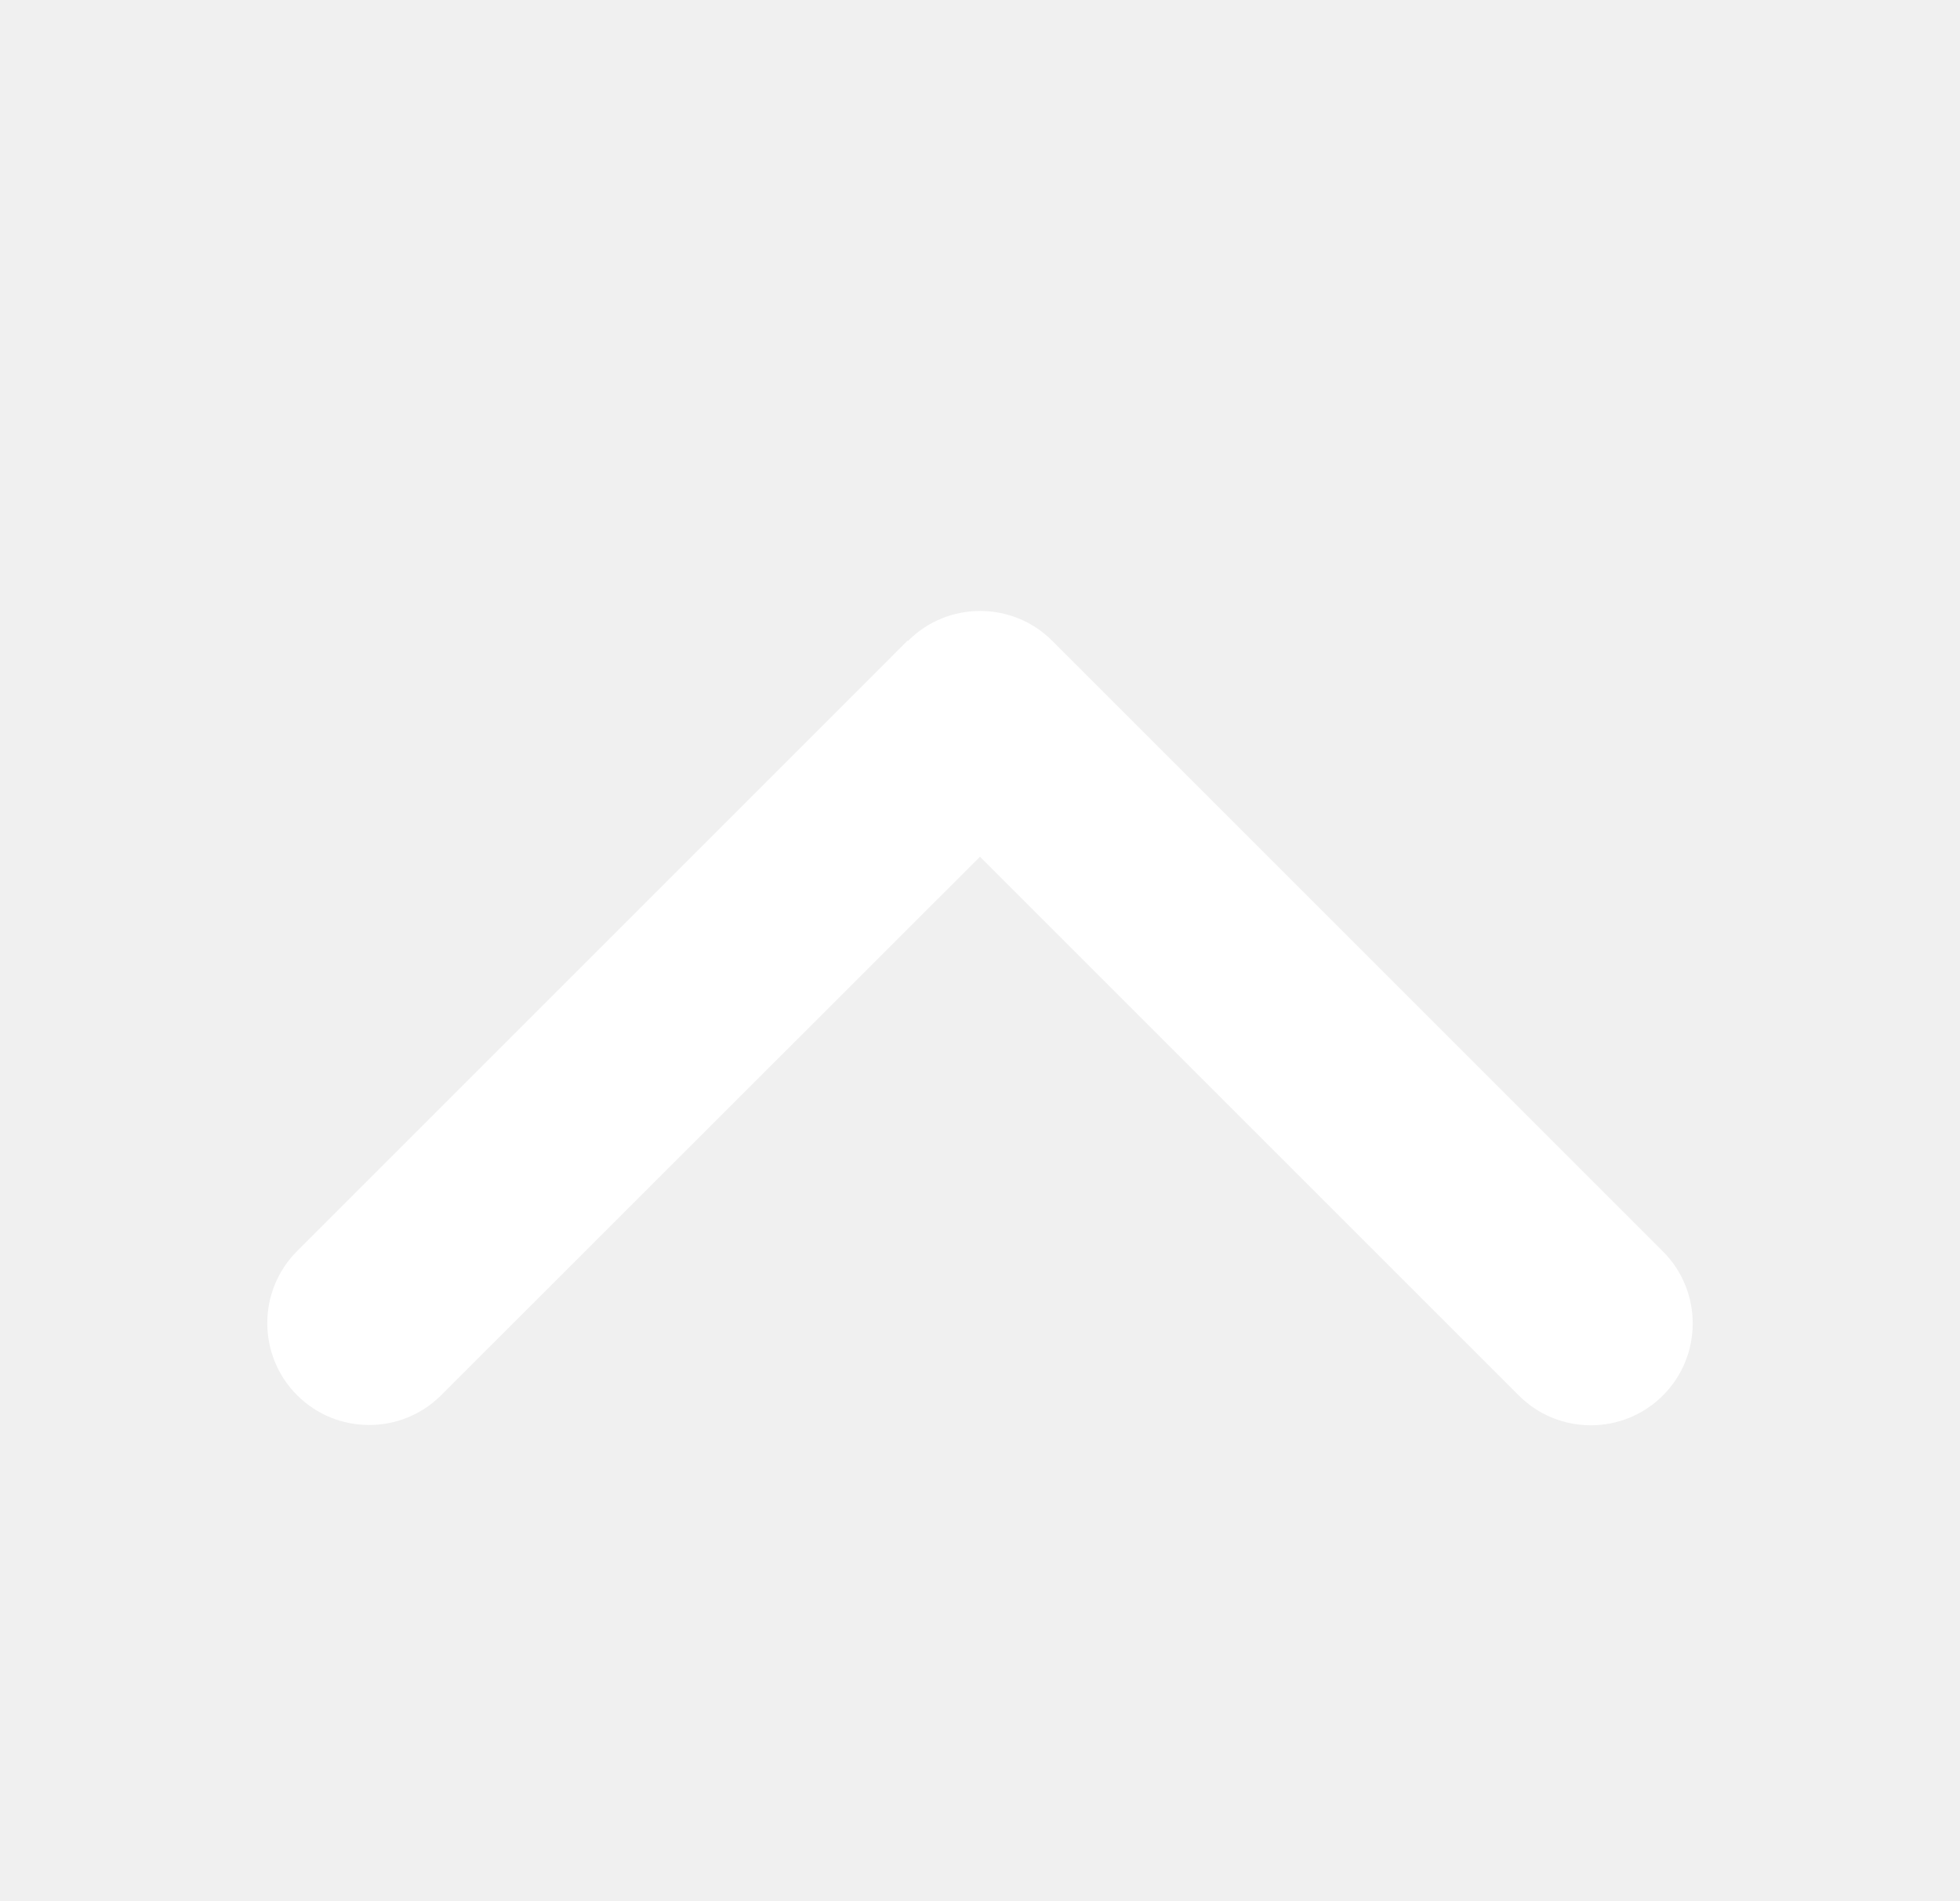
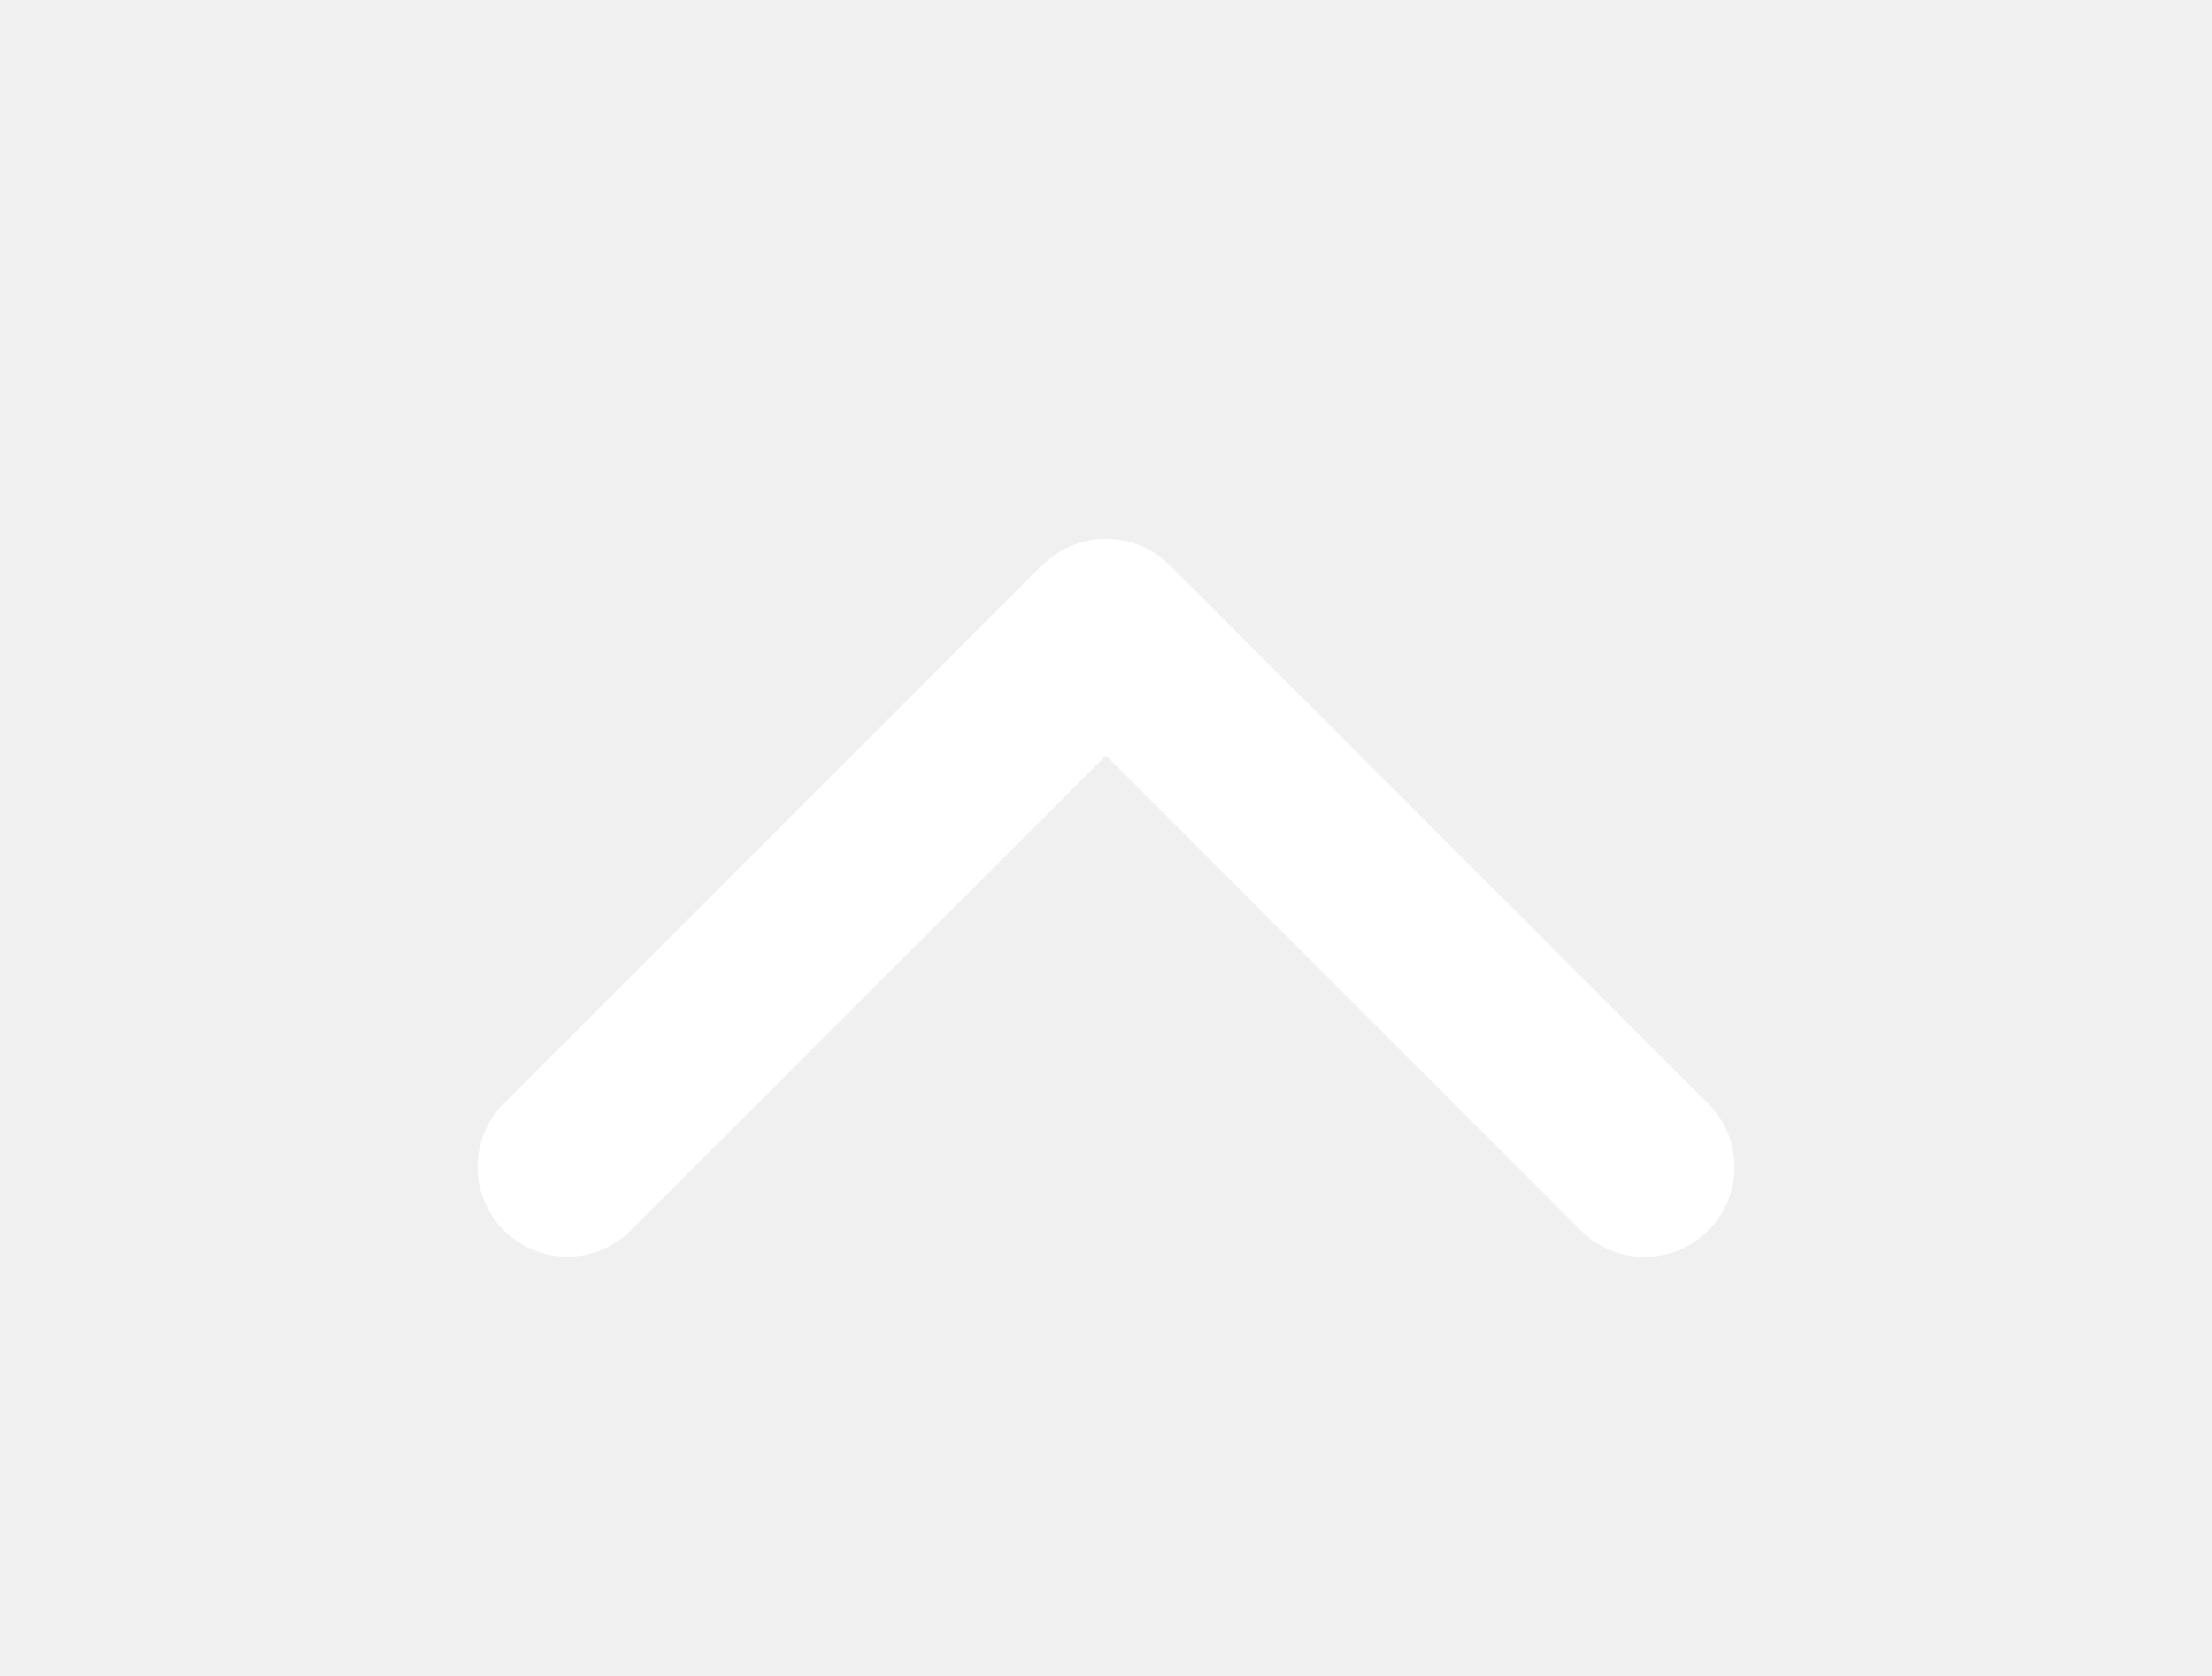
- <svg xmlns="http://www.w3.org/2000/svg" width="33" height="32" viewBox="0 0 33 32" fill="none">
+ <svg xmlns="http://www.w3.org/2000/svg" width="33" height="25" viewBox="0 0 33 32" fill="none">
  <g id="arrow_back_ios-24px 2">
    <path id="Vector" d="M15.29 10.79C15.959 10.12 17.046 10.12 17.716 10.79L27.998 21.072C28.667 21.741 28.667 22.828 27.998 23.498C27.328 24.167 26.241 24.167 25.572 23.498L16.5 14.426L7.428 23.493C6.759 24.162 5.671 24.162 5.002 23.493C4.333 22.823 4.333 21.736 5.002 21.067L15.284 10.784L15.29 10.79Z" fill="white" />
  </g>
</svg>
